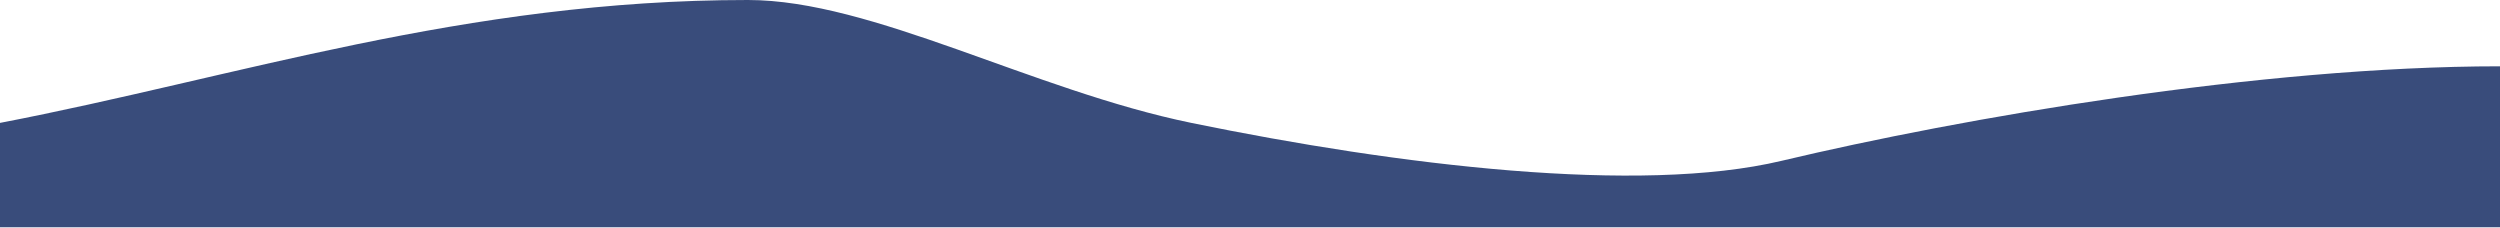
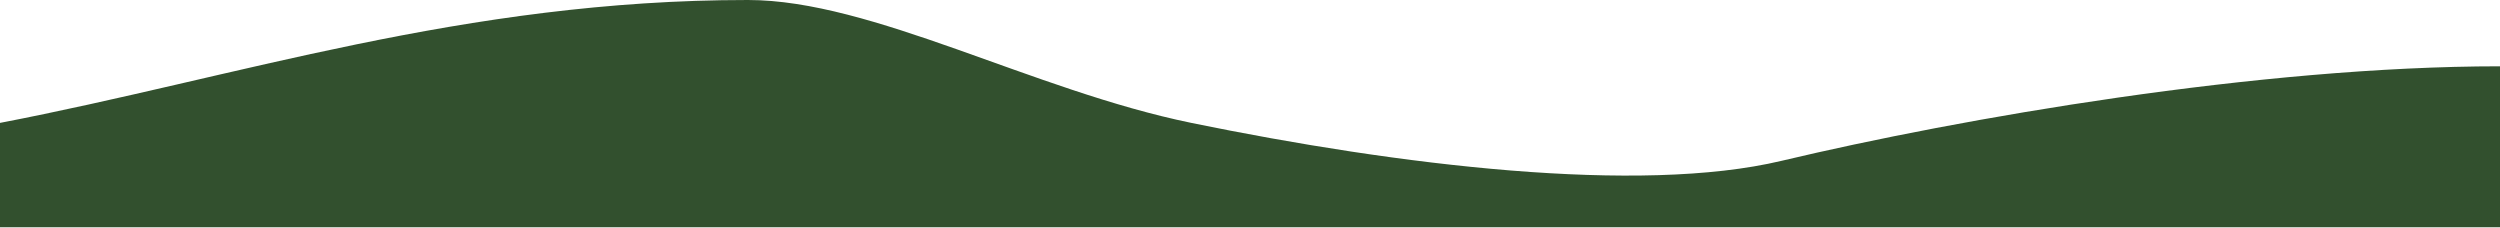
<svg xmlns="http://www.w3.org/2000/svg" width="682" height="62" viewBox="0 0 682 62" fill="none">
-   <path d="M204.035 0C126.61 0 64.576 21.114 0 33.527V62H682V18.087C616.5 18.087 534.969 32.238 486 43.875C447.22 53.091 381.716 45.164 325 33.527C281.736 24.649 237.923 -8.1602e-05 204.035 0Z" fill="#394c7b" />
+   <path d="M204.035 0C126.61 0 64.576 21.114 0 33.527V62H682V18.087C616.5 18.087 534.969 32.238 486 43.875C447.22 53.091 381.716 45.164 325 33.527C281.736 24.649 237.923 -8.1602e-05 204.035 0Z" fill="#32502e" />
</svg>
